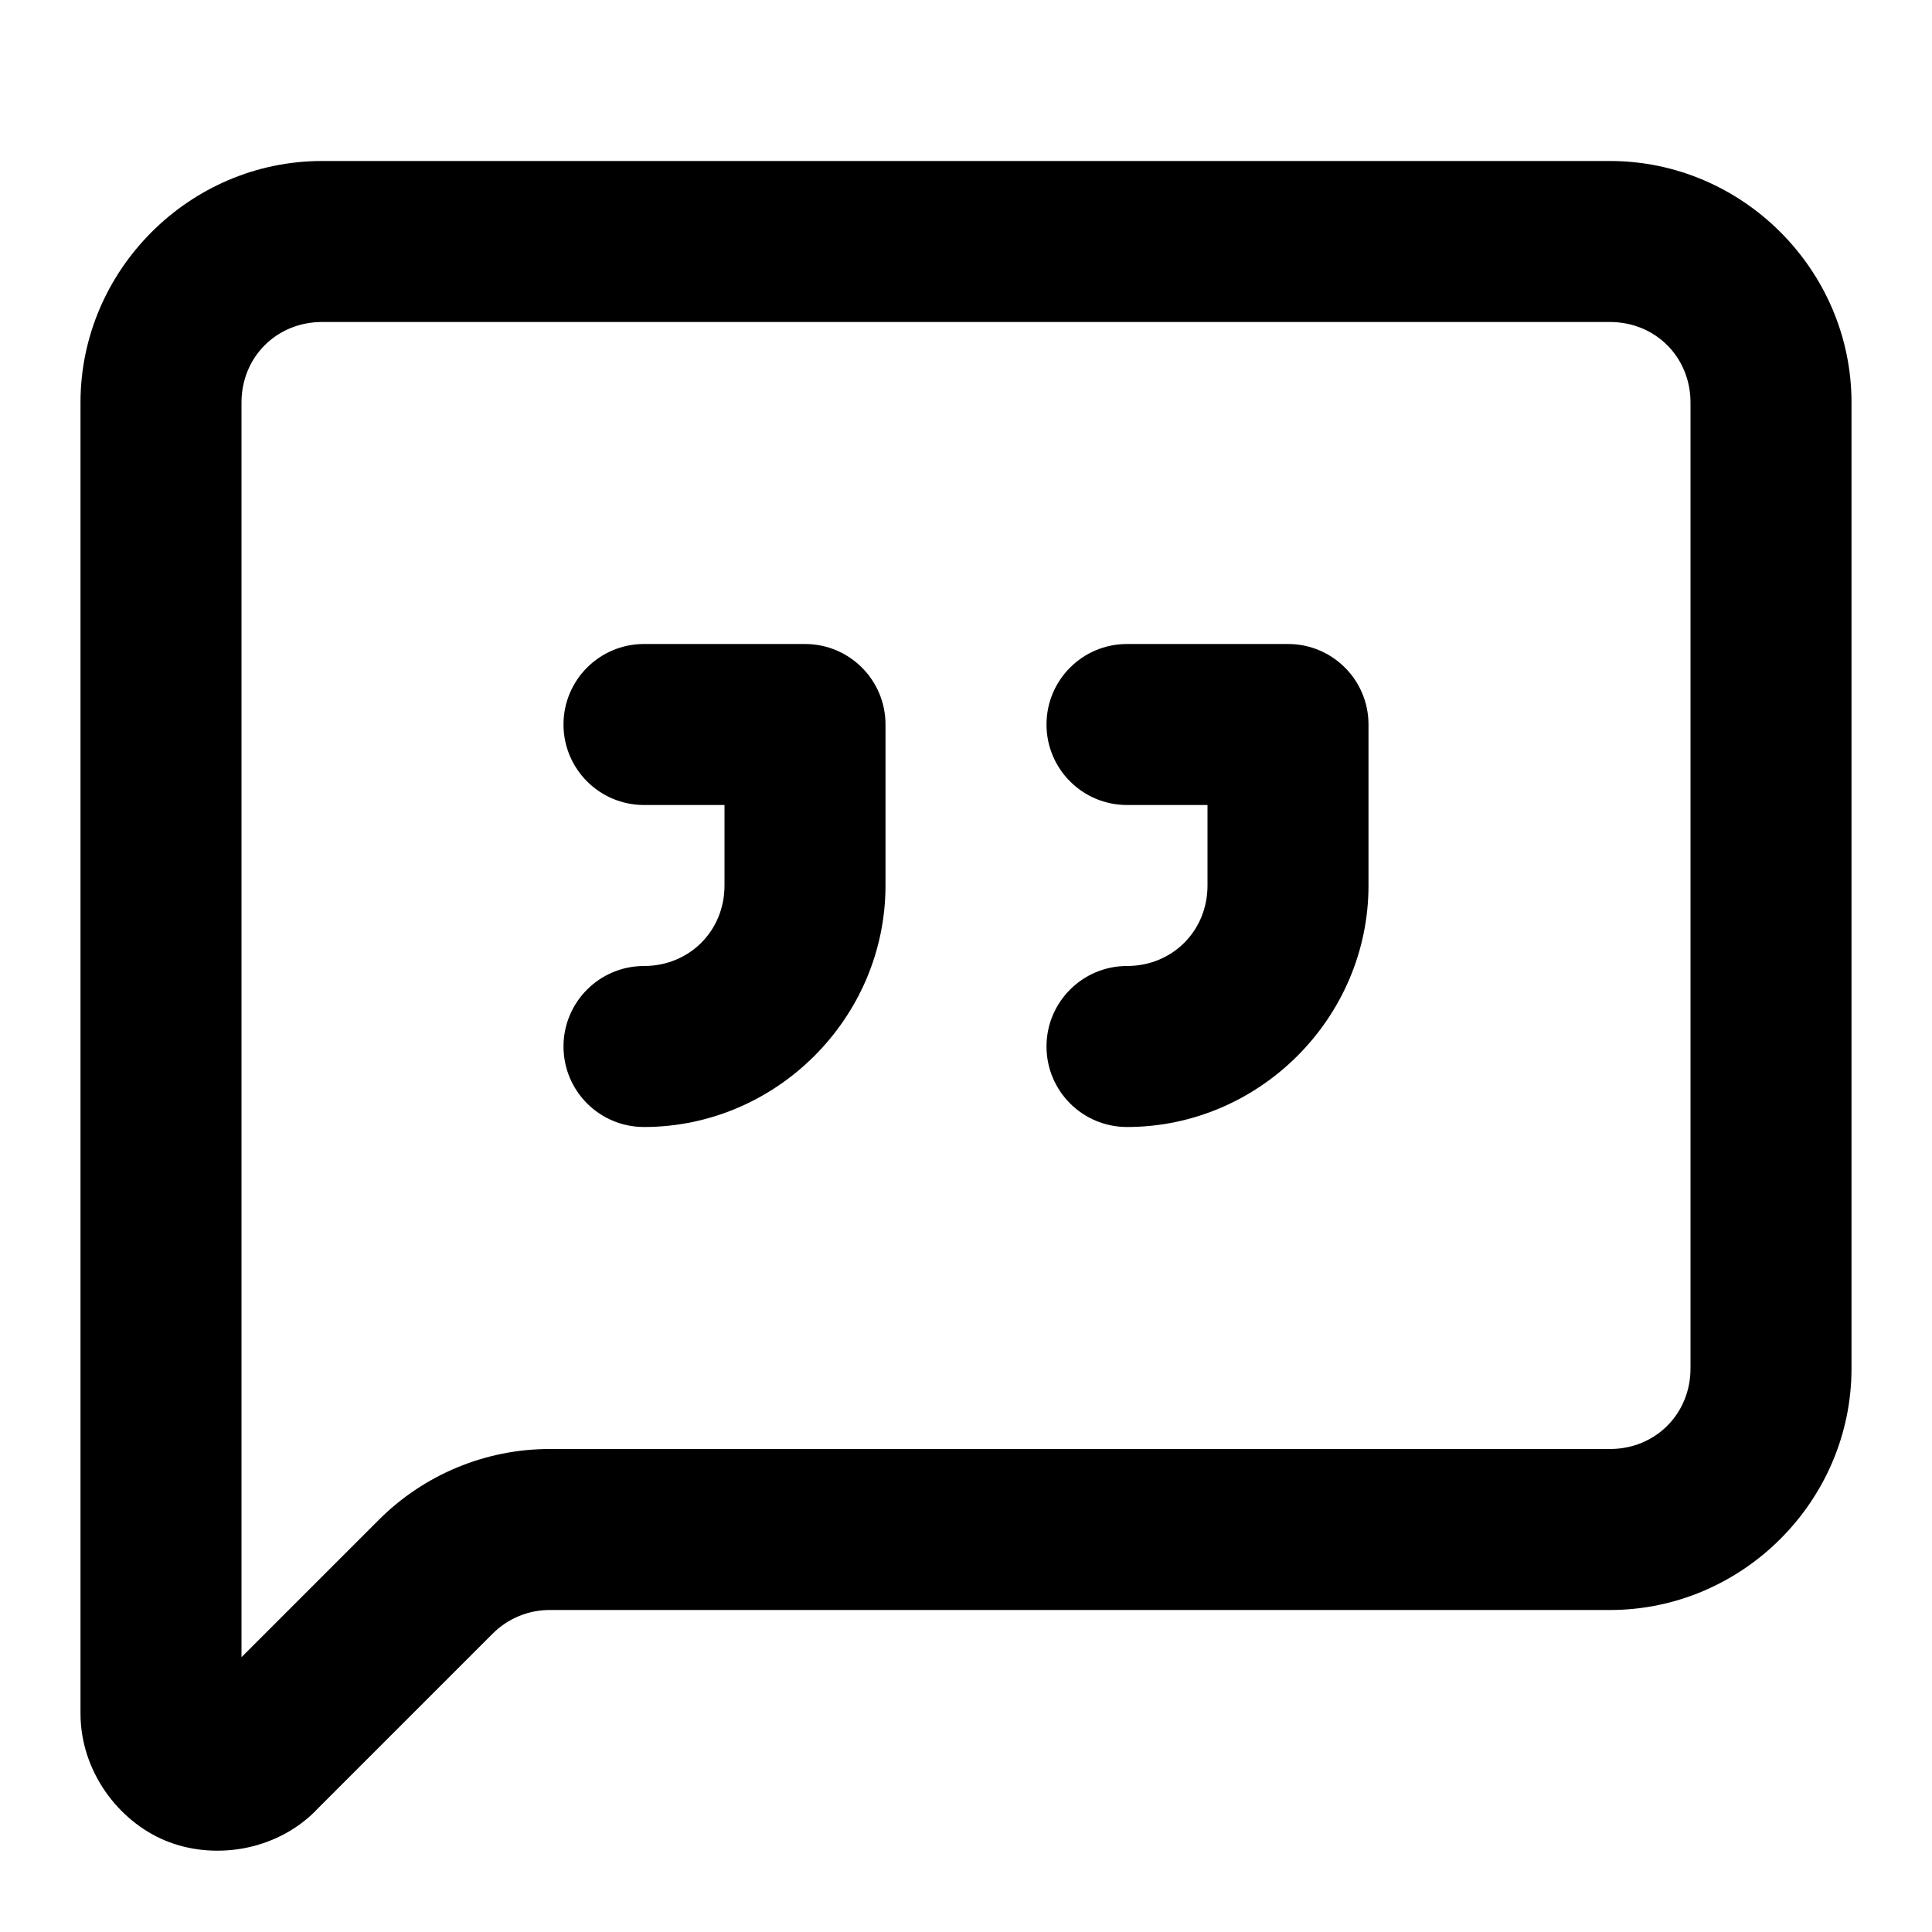
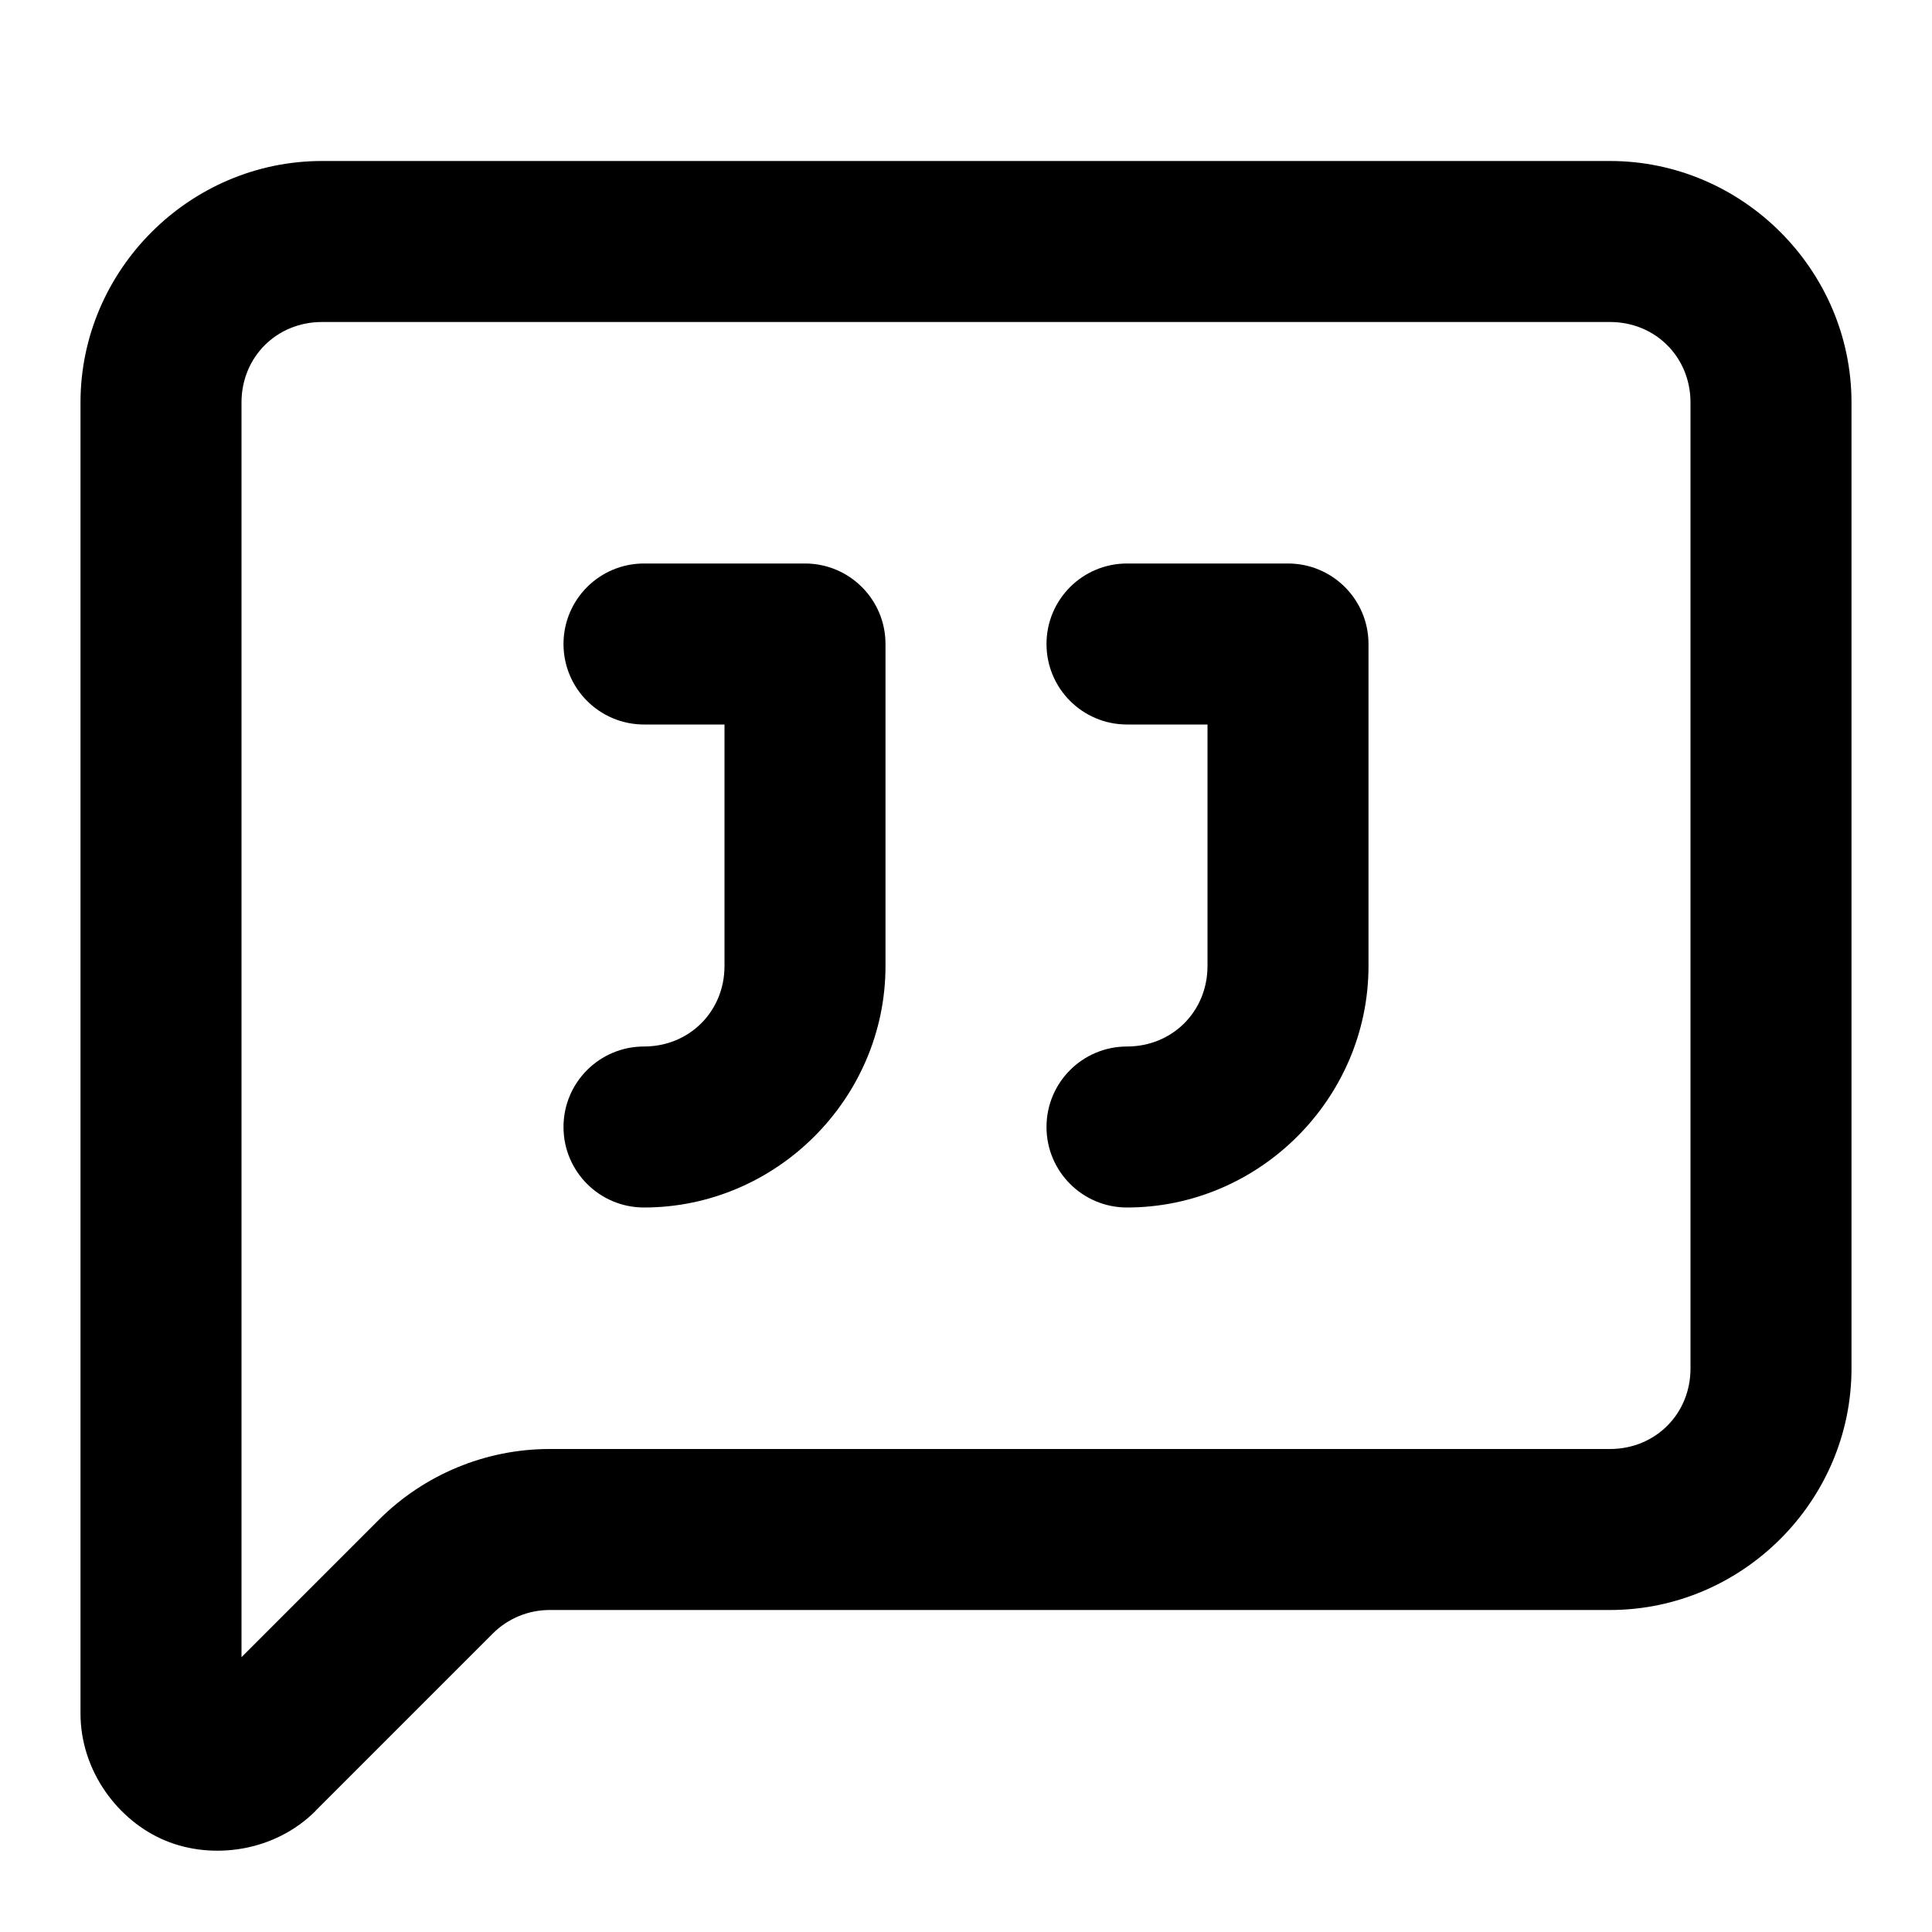
<svg xmlns="http://www.w3.org/2000/svg" width="24" height="24" viewBox="0 0 24 24" fill="currentColor" tags="comment,chat,conversation,dialog,feedback,speech bubble,blockquote,quotation,indent,reply,response" categories="social,text">
-   <path d="M 4 2 C 2.355 2 1 3.355 1 5 L 1 21.285 C 1 22.004 1.471 22.624 2.055 22.865 C 2.638 23.107 3.411 23.005 3.92 22.496 A 1 1 0 0 0 3.92 22.494 L 6.121 20.293 C 6.309 20.105 6.563 20 6.828 20 L 20 20 C 21.645 20 23 18.645 23 17 L 23 5 C 23 3.355 21.645 2 20 2 L 4 2 z M 4 4 L 20 4 C 20.564 4 21 4.436 21 5 L 21 17 C 21 17.564 20.564 18 20 18 L 6.828 18 C 6.033 18 5.269 18.317 4.707 18.879 L 3 20.586 L 3 5 C 3 4.436 3.436 4 4 4 z M 8 8 A 1 1 0 0 0 7 9 A 1 1 0 0 0 8 10 L 9 10 L 9 11 C 9 11.564 8.564 12 8 12 A 1 1 0 0 0 7 13 A 1 1 0 0 0 8 14 C 9.645 14 11 12.645 11 11 L 11 9 A 1 1 0 0 0 10 8 L 8 8 z M 14 8 A 1 1 0 0 0 13 9 A 1 1 0 0 0 14 10 L 15 10 L 15 11 C 15 11.564 14.564 12 14 12 A 1 1 0 0 0 13 13 A 1 1 0 0 0 14 14 C 15.645 14 17 12.645 17 11 L 17 9 A 1 1 0 0 0 16 8 L 14 8 z " />
+   <path d="M 4 2 C 2.355 2 1 3.355 1 5 L 1 21.285 C 1 22.004 1.471 22.624 2.055 22.865 C 2.638 23.107 3.411 23.005 3.92 22.496 A 1 1 0 0 0 3.92 22.494 L 6.121 20.293 C 6.309 20.105 6.563 20 6.828 20 L 20 20 C 21.645 20 23 18.645 23 17 L 23 5 C 23 3.355 21.645 2 20 2 L 4 2 z M 4 4 L 20 4 C 20.564 4 21 4.436 21 5 L 21 17 C 21 17.564 20.564 18 20 18 L 6.828 18 C 6.033 18 5.269 18.317 4.707 18.879 L 3 20.586 L 3 5 C 3 4.436 3.436 4 4 4 z M 8 7 A 1 1 0 0 0 7 8 A 1 1 0 0 0 8 9 L 9 9 L 9 12 C 9 12.564 8.564 13 8 13 A 1 1 0 0 0 7 14 A 1 1 0 0 0 8 15 C 9.645 15 11 13.645 11 12 L 11 8 A 1 1 0 0 0 10 7 L 8 7 z M 14 7 A 1 1 0 0 0 13 8 A 1 1 0 0 0 14 9 L 15 9 L 15 12 C 15 12.564 14.564 13 14 13 A 1 1 0 0 0 13 14 A 1 1 0 0 0 14 15 C 15.645 15 17 13.645 17 12 L 17 8 A 1 1 0 0 0 16 7 L 14 7 z " />
</svg>
